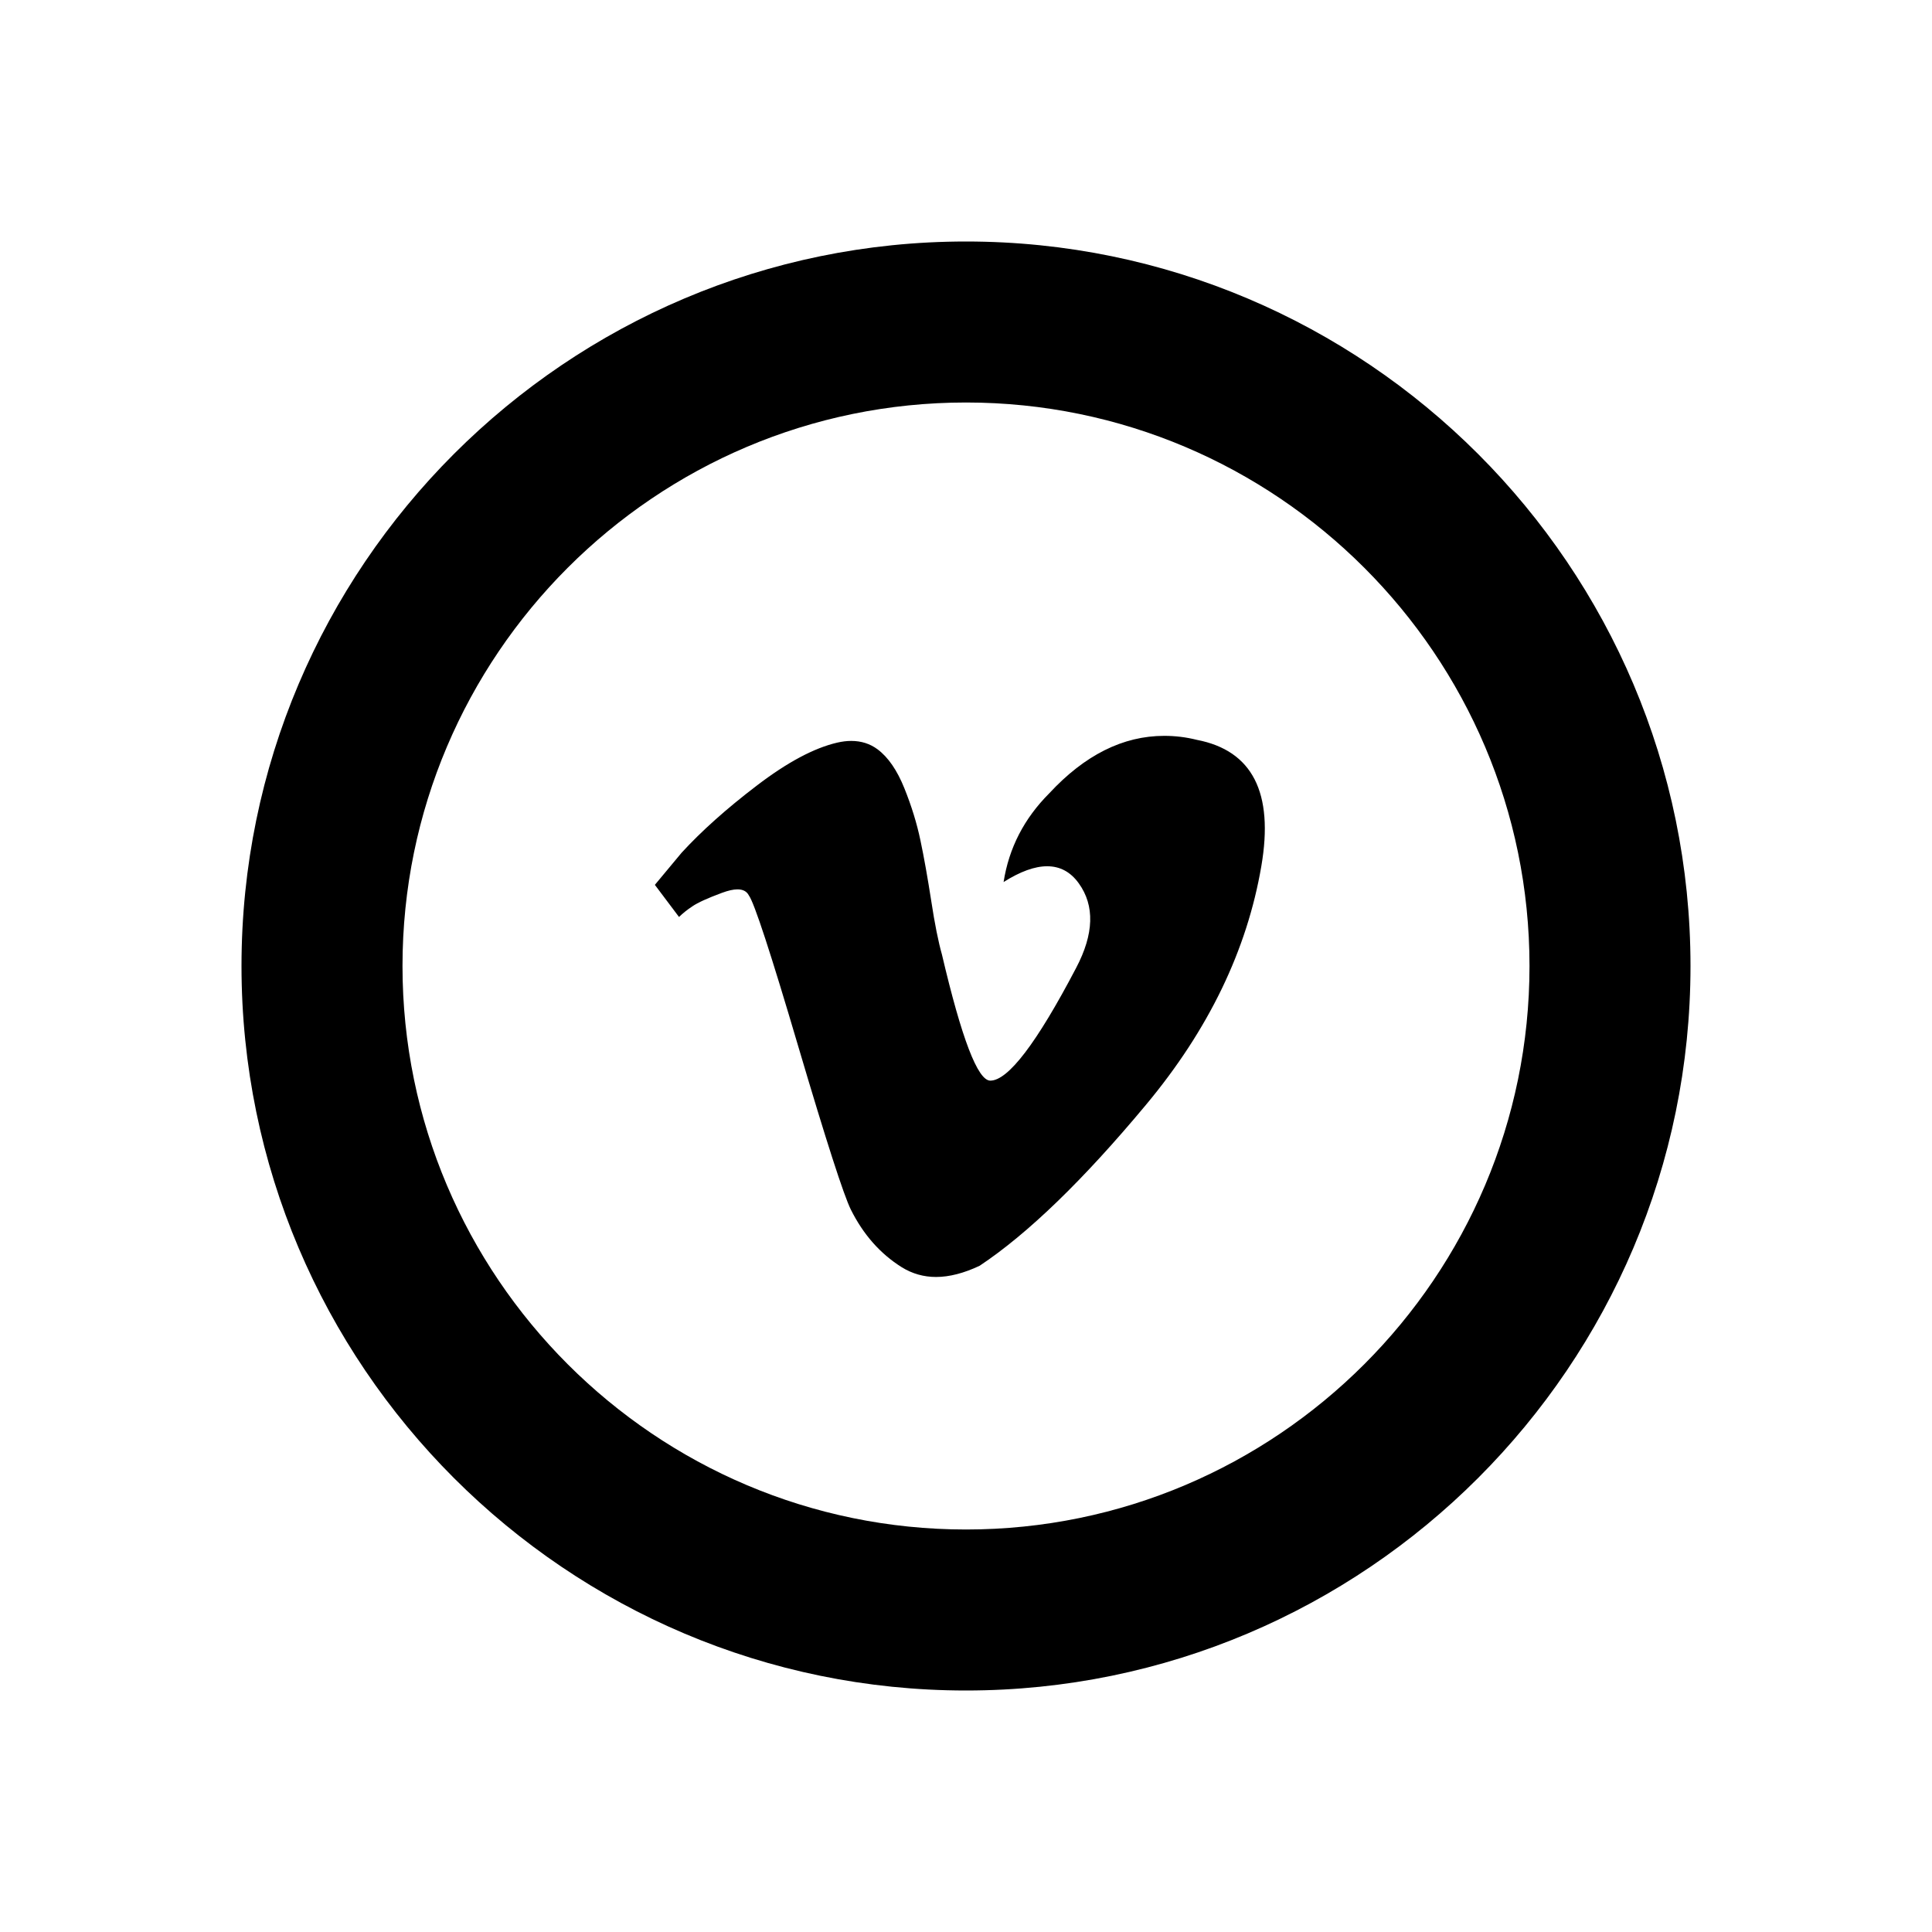
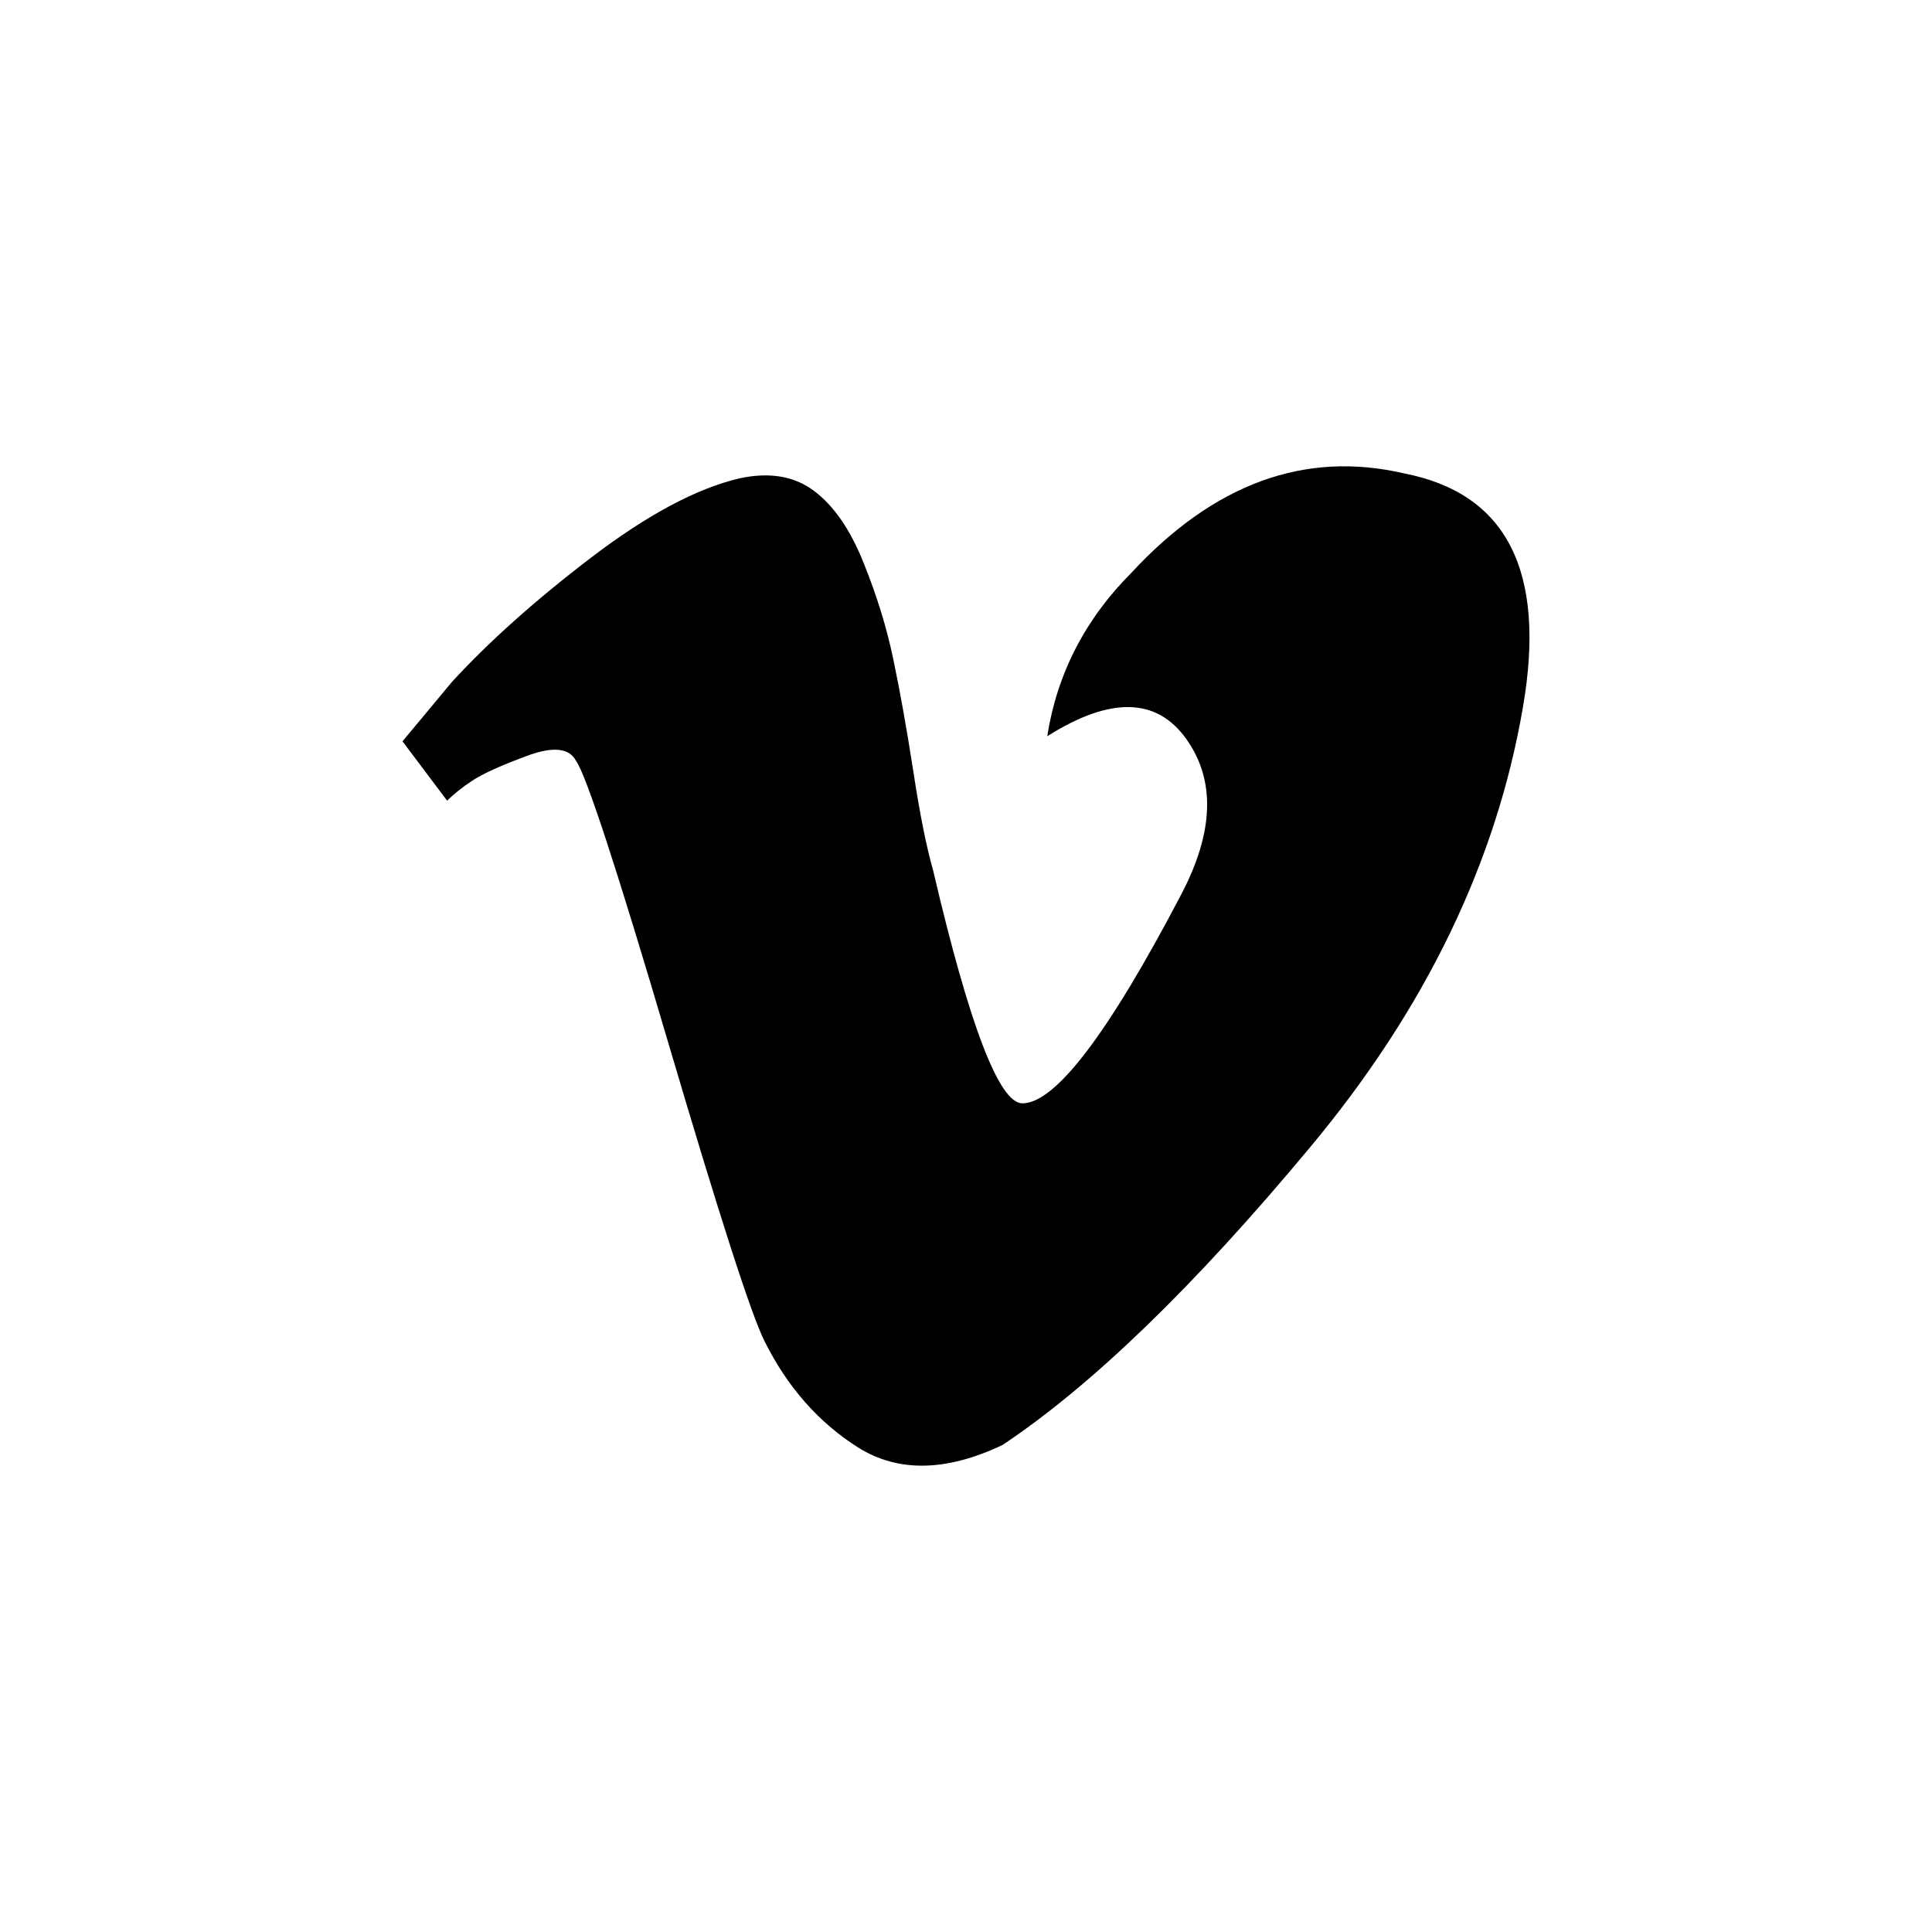
- <svg xmlns="http://www.w3.org/2000/svg" version="1.1" id="Layer_1" x="0px" y="0px" width="24px" height="24px" viewBox="0 0 24 24" style="enable-background:new 0 0 24 24;" xml:space="preserve">
+ <svg xmlns="http://www.w3.org/2000/svg" version="1.2" baseProfile="tiny" id="Layer_1" x="0px" y="0px" width="24px" height="24px" viewBox="0 0 24 24" xml:space="preserve">
  <g>
-     <path d="M14.463,9.141c-0.512,0-0.988,0.238-1.43,0.715c-0.311,0.312-0.5,0.678-0.566,1.101c0.207-0.131,0.387-0.196,0.541-0.196   c0.16,0,0.291,0.07,0.393,0.212c0.2,0.278,0.189,0.629-0.033,1.051c-0.489,0.934-0.845,1.4-1.066,1.4   c-0.156,0-0.356-0.522-0.601-1.567c-0.044-0.155-0.089-0.378-0.133-0.667c-0.045-0.288-0.089-0.538-0.134-0.75   c-0.044-0.211-0.111-0.428-0.2-0.649s-0.2-0.384-0.333-0.483c-0.093-0.069-0.202-0.104-0.327-0.104   c-0.055,0-0.112,0.007-0.173,0.021c-0.289,0.067-0.622,0.245-1,0.534c-0.378,0.288-0.688,0.566-0.933,0.833l-0.333,0.4l0.3,0.399   c0.045-0.044,0.1-0.089,0.167-0.133c0.066-0.045,0.188-0.101,0.367-0.167c0.076-0.028,0.14-0.043,0.192-0.043   c0.069,0,0.116,0.025,0.142,0.076c0.066,0.089,0.272,0.717,0.616,1.884c0.345,1.167,0.562,1.839,0.65,2.017   c0.155,0.311,0.366,0.55,0.633,0.717c0.129,0.08,0.271,0.121,0.426,0.121c0.165,0,0.346-0.047,0.541-0.139   c0.6-0.399,1.289-1.066,2.067-2c0.778-0.933,1.255-1.922,1.433-2.966c0.156-0.911-0.111-1.434-0.8-1.567   C14.729,9.156,14.595,9.141,14.463,9.141L14.463,9.141z" />
-   </g>
-   <g>
-     <path d="M12,21c-4.962,0-9-4.037-9-9s4.038-9,9-9s9,4.037,9,9S16.962,21,12,21z M12,5c-3.86,0-7,3.141-7,7s3.14,7,7,7s7-3.141,7-7   S15.86,5,12,5z" />
+     <path d="M18.92,8.776c-0.329,1.929-1.211,3.758-2.649,5.48c-1.436,1.725-2.71,2.957-3.819,3.695   c-0.699,0.331-1.293,0.34-1.786,0.034c-0.493-0.31-0.883-0.751-1.169-1.325c-0.165-0.328-0.565-1.569-1.202-3.728   c-0.636-2.155-1.017-3.315-1.139-3.479C7.073,9.29,6.868,9.269,6.54,9.392C6.21,9.514,5.985,9.618,5.862,9.701   C5.739,9.782,5.636,9.866,5.554,9.946L5,9.209l0.616-0.74c0.452-0.492,1.026-1.007,1.724-1.54c0.7-0.534,1.314-0.862,1.848-0.987   c0.371-0.08,0.679-0.028,0.924,0.156c0.247,0.184,0.452,0.484,0.616,0.894c0.165,0.409,0.289,0.811,0.369,1.199   c0.083,0.392,0.165,0.854,0.248,1.387c0.081,0.534,0.164,0.945,0.246,1.232c0.451,1.93,0.821,2.896,1.109,2.896   c0.41,0,1.067-0.863,1.971-2.59c0.41-0.779,0.432-1.426,0.062-1.941c-0.369-0.512-0.943-0.522-1.724-0.029   c0.123-0.78,0.472-1.456,1.046-2.031c1.026-1.109,2.157-1.521,3.388-1.234C18.716,6.128,19.208,7.094,18.92,8.776z" />
  </g>
</svg>
